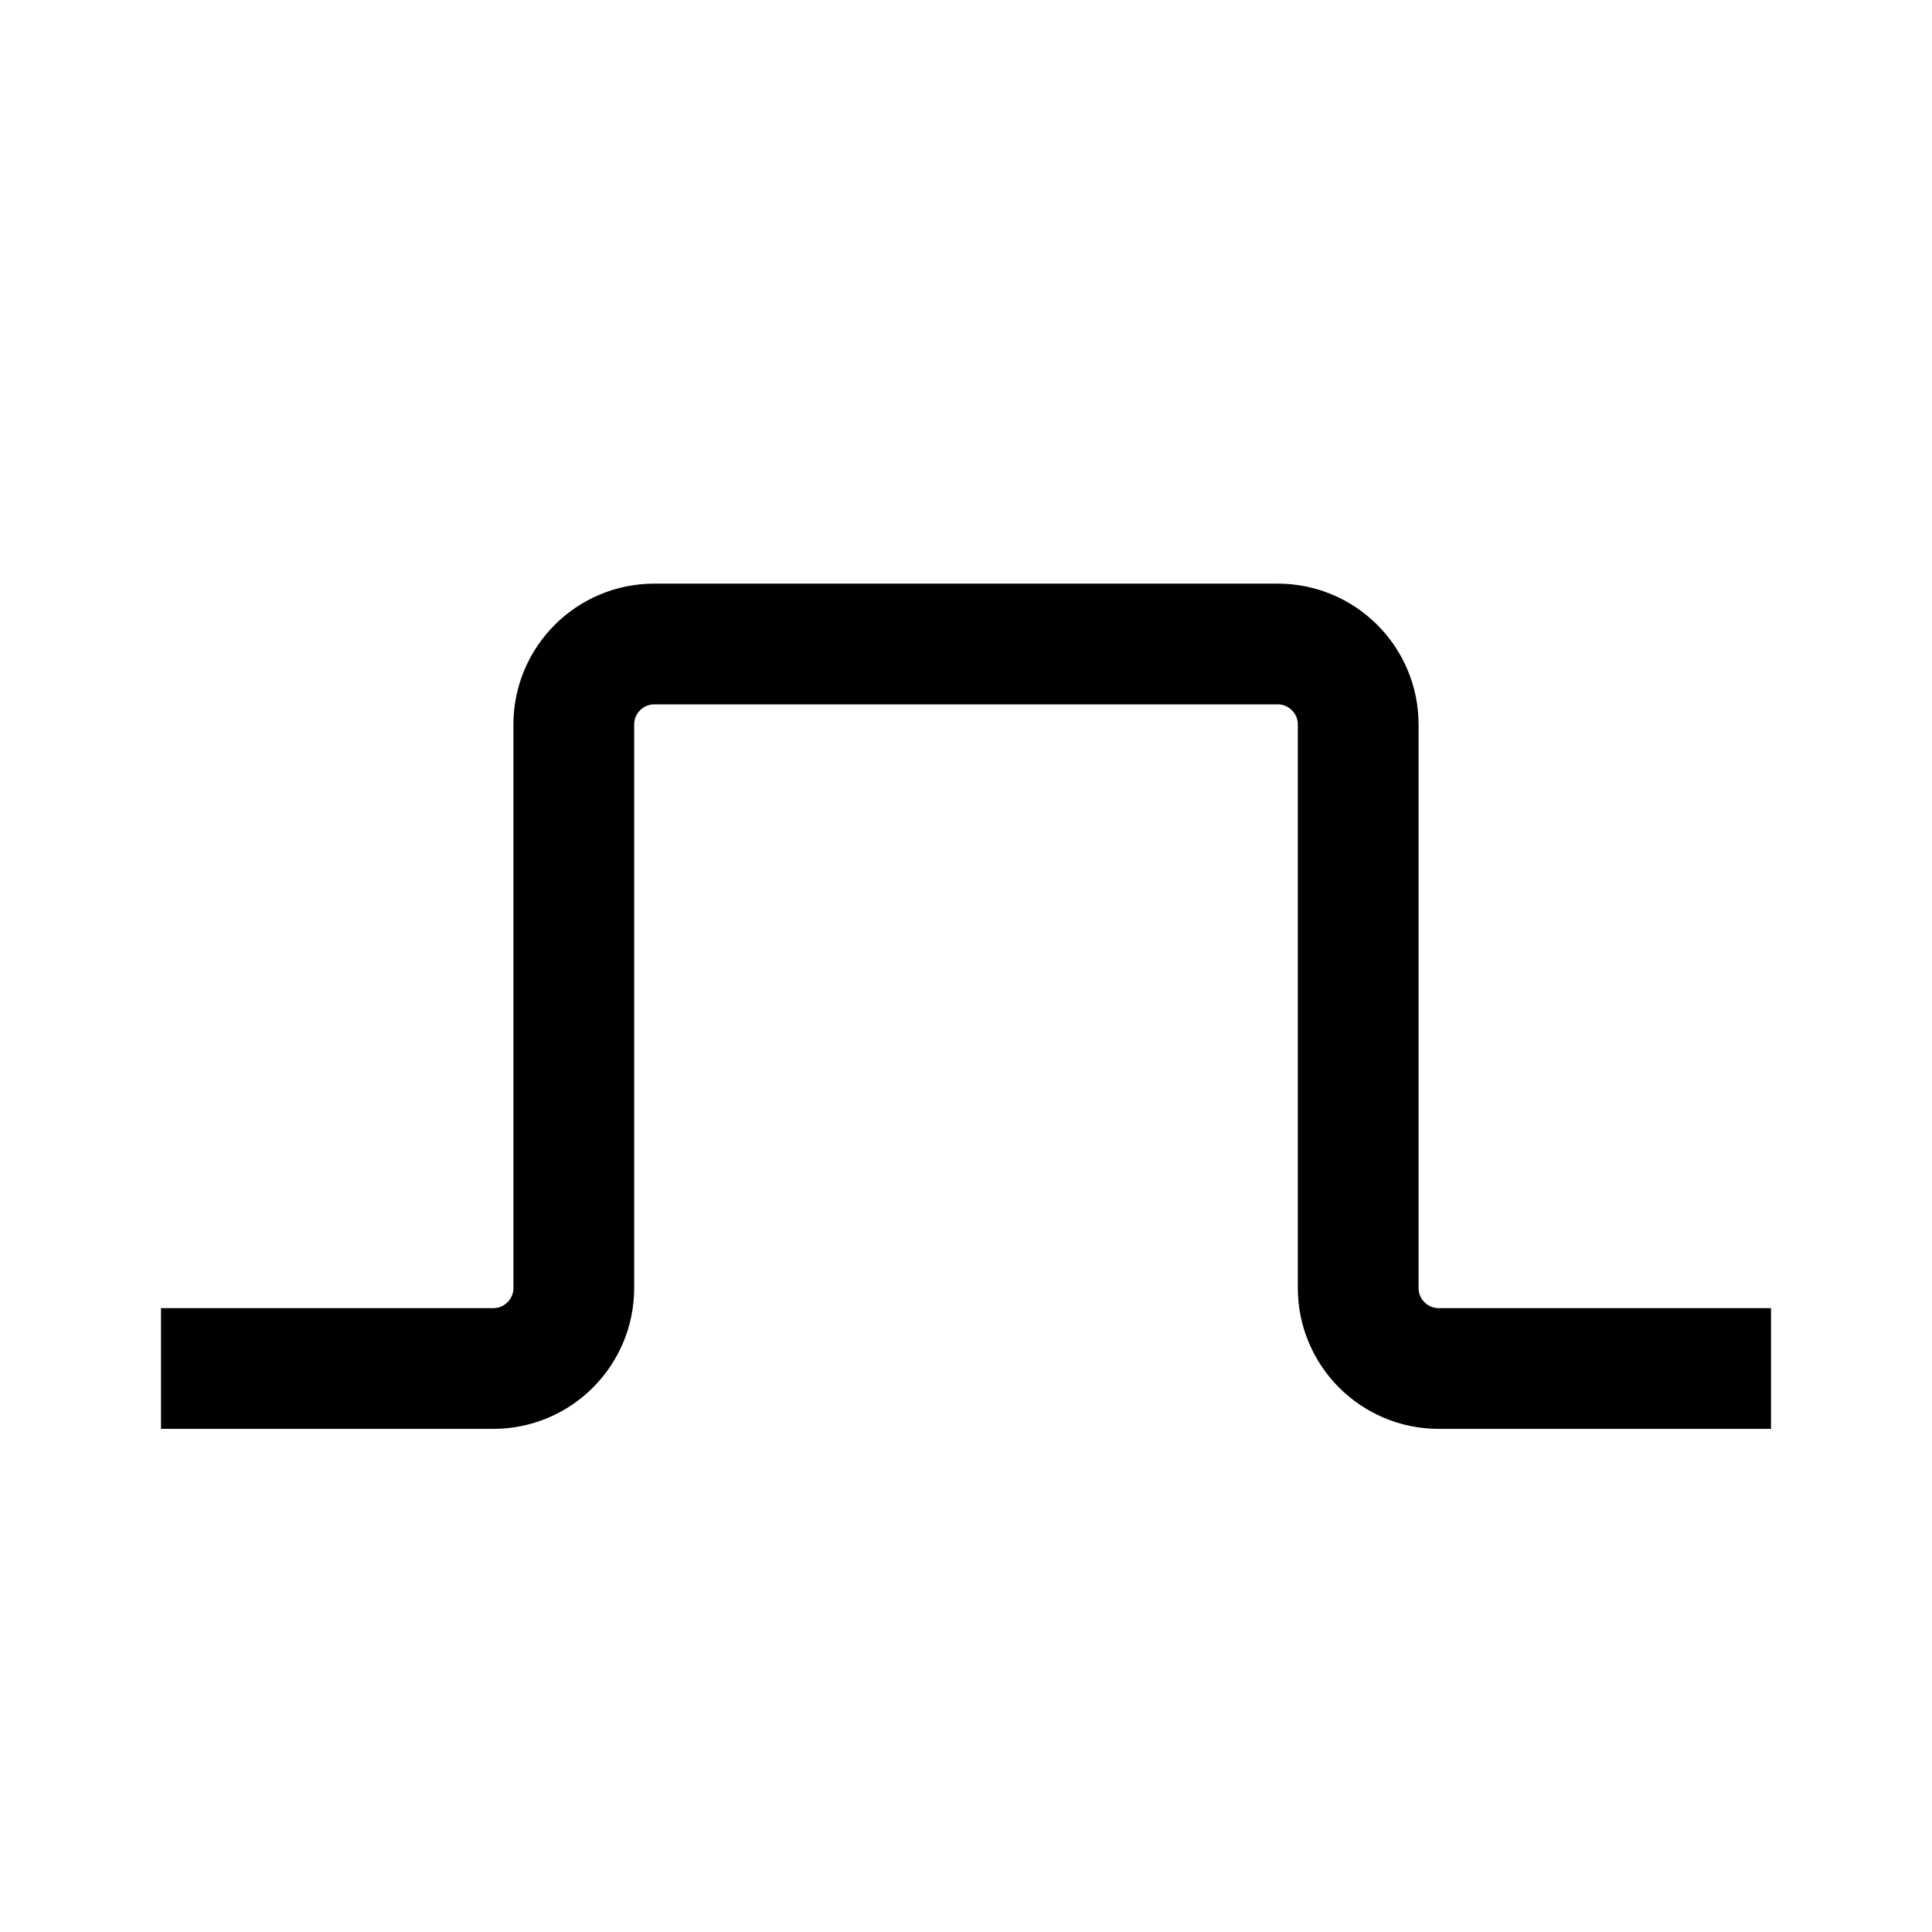
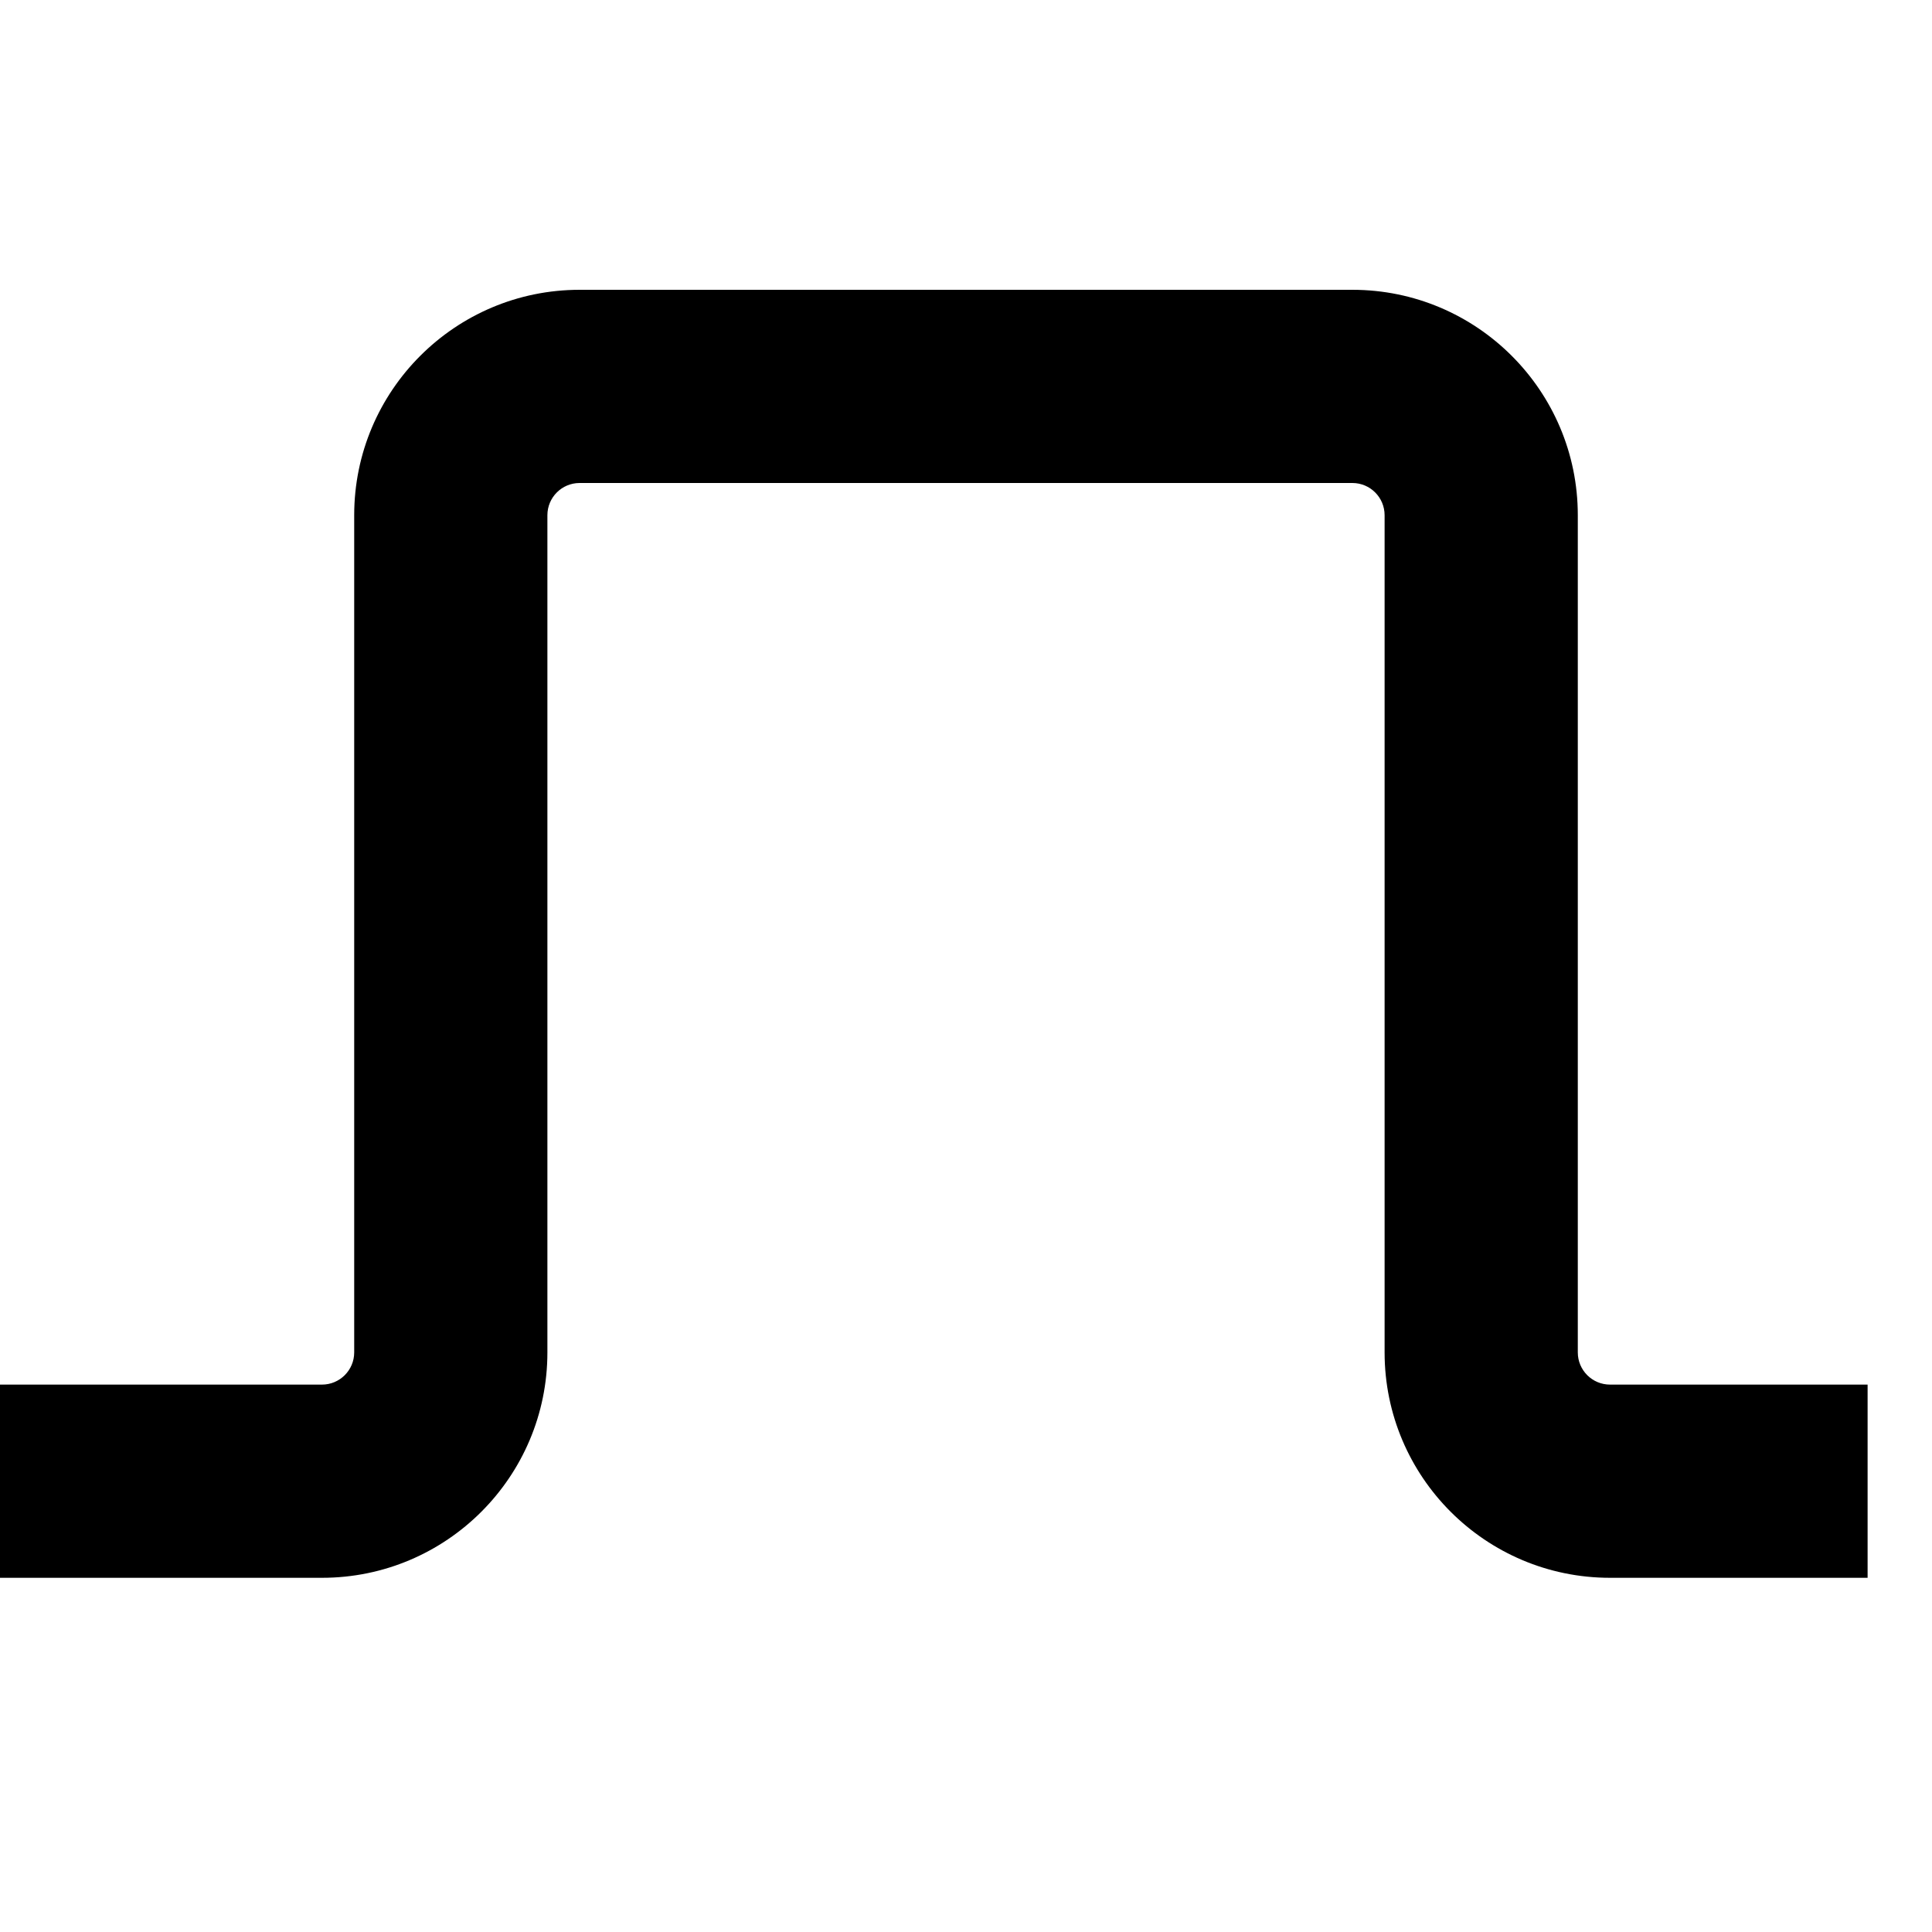
- <svg xmlns="http://www.w3.org/2000/svg" width="24" height="24" viewBox="0 0 24 24" fill="none">
-   <path d="M2 17H6.128C6.68 17 7.128 16.552 7.128 16V9C7.128 8.448 7.576 8 8.128 8H15.872C16.424 8 16.872 8.448 16.872 9V16C16.872 16.552 17.32 17 17.872 17H22" stroke="black" stroke-width="1.5" />
+ <svg xmlns="http://www.w3.org/2000/svg" width="15" height="15" viewBox="0 0 15 15" fill="none">
+   <path fill-rule="evenodd" clip-rule="evenodd" d="M4.5 3.75C4.362 3.75 4.25 3.862 4.25 4V10.5C4.25 11.466 3.466 12.25 2.5 12.25H0V10.75H2.5C2.638 10.75 2.75 10.638 2.75 10.5V4C2.75 3.034 3.534 2.25 4.5 2.25H10.5C11.466 2.25 12.25 3.034 12.25 4V10.5C12.25 10.638 12.362 10.75 12.5 10.75H14.5V12.25H12.5C11.534 12.25 10.75 11.466 10.75 10.5V4C10.75 3.862 10.638 3.75 10.5 3.75H4.5Z" fill="black" />
</svg>
